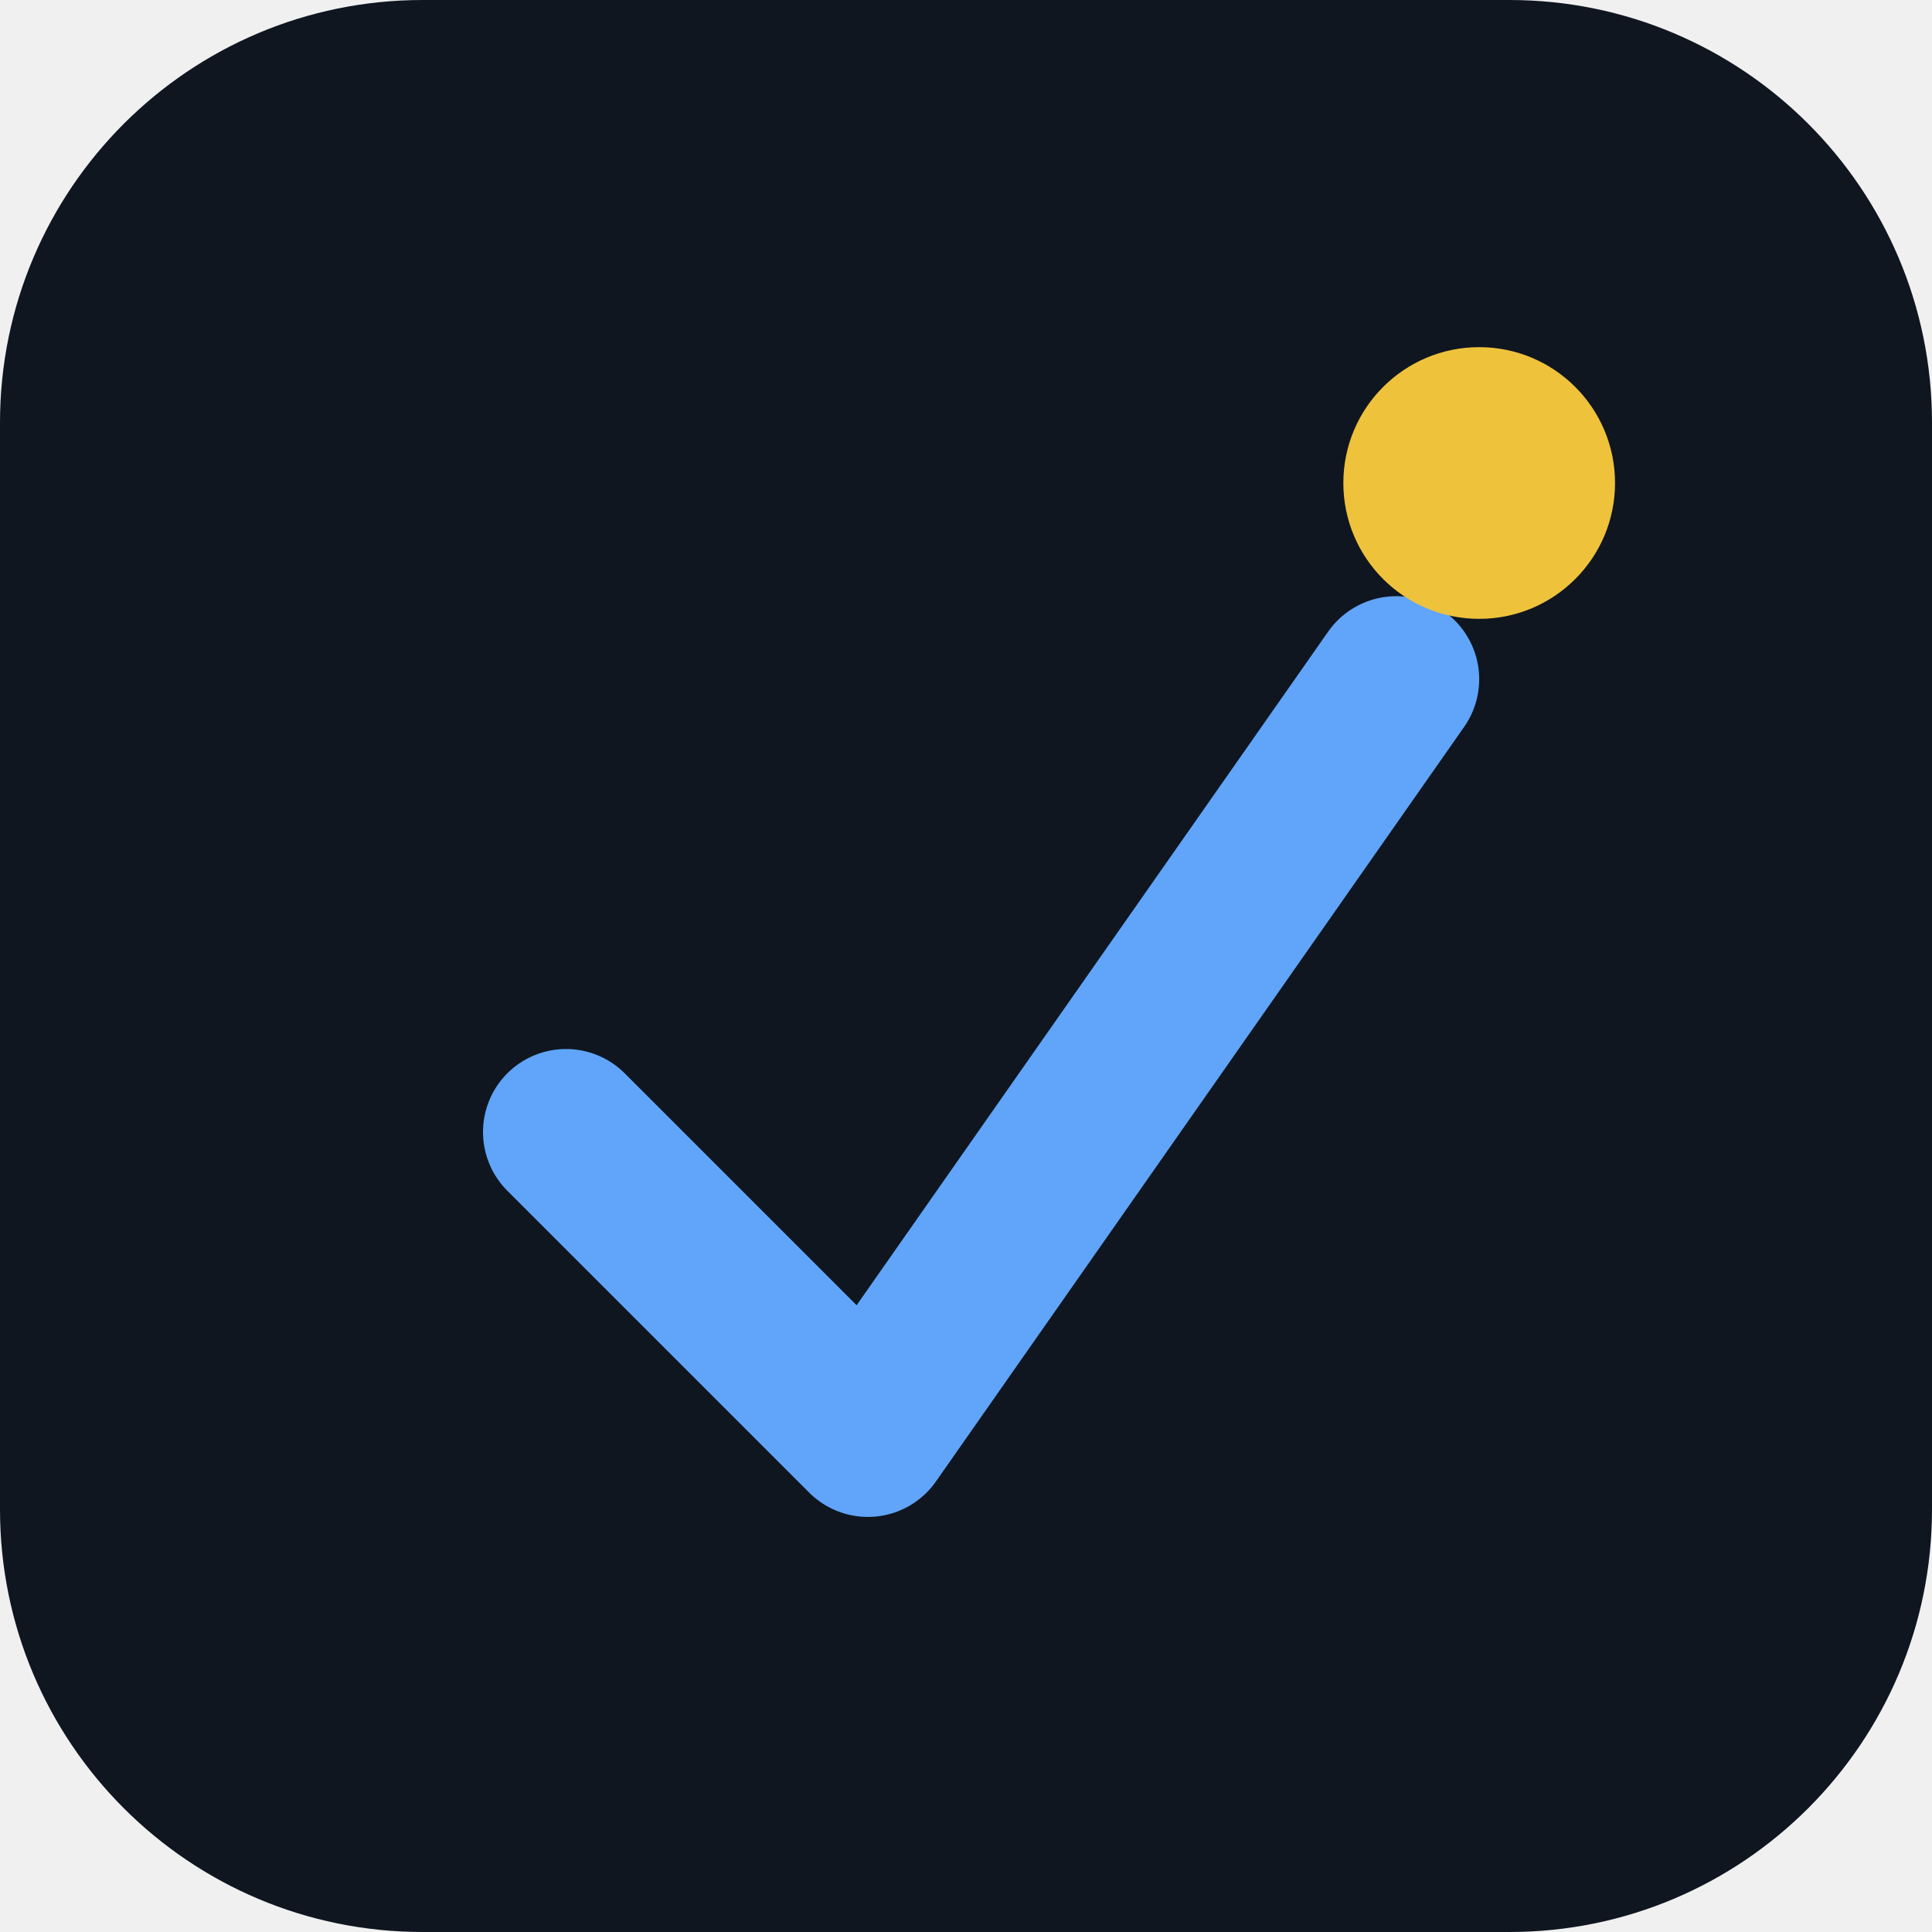
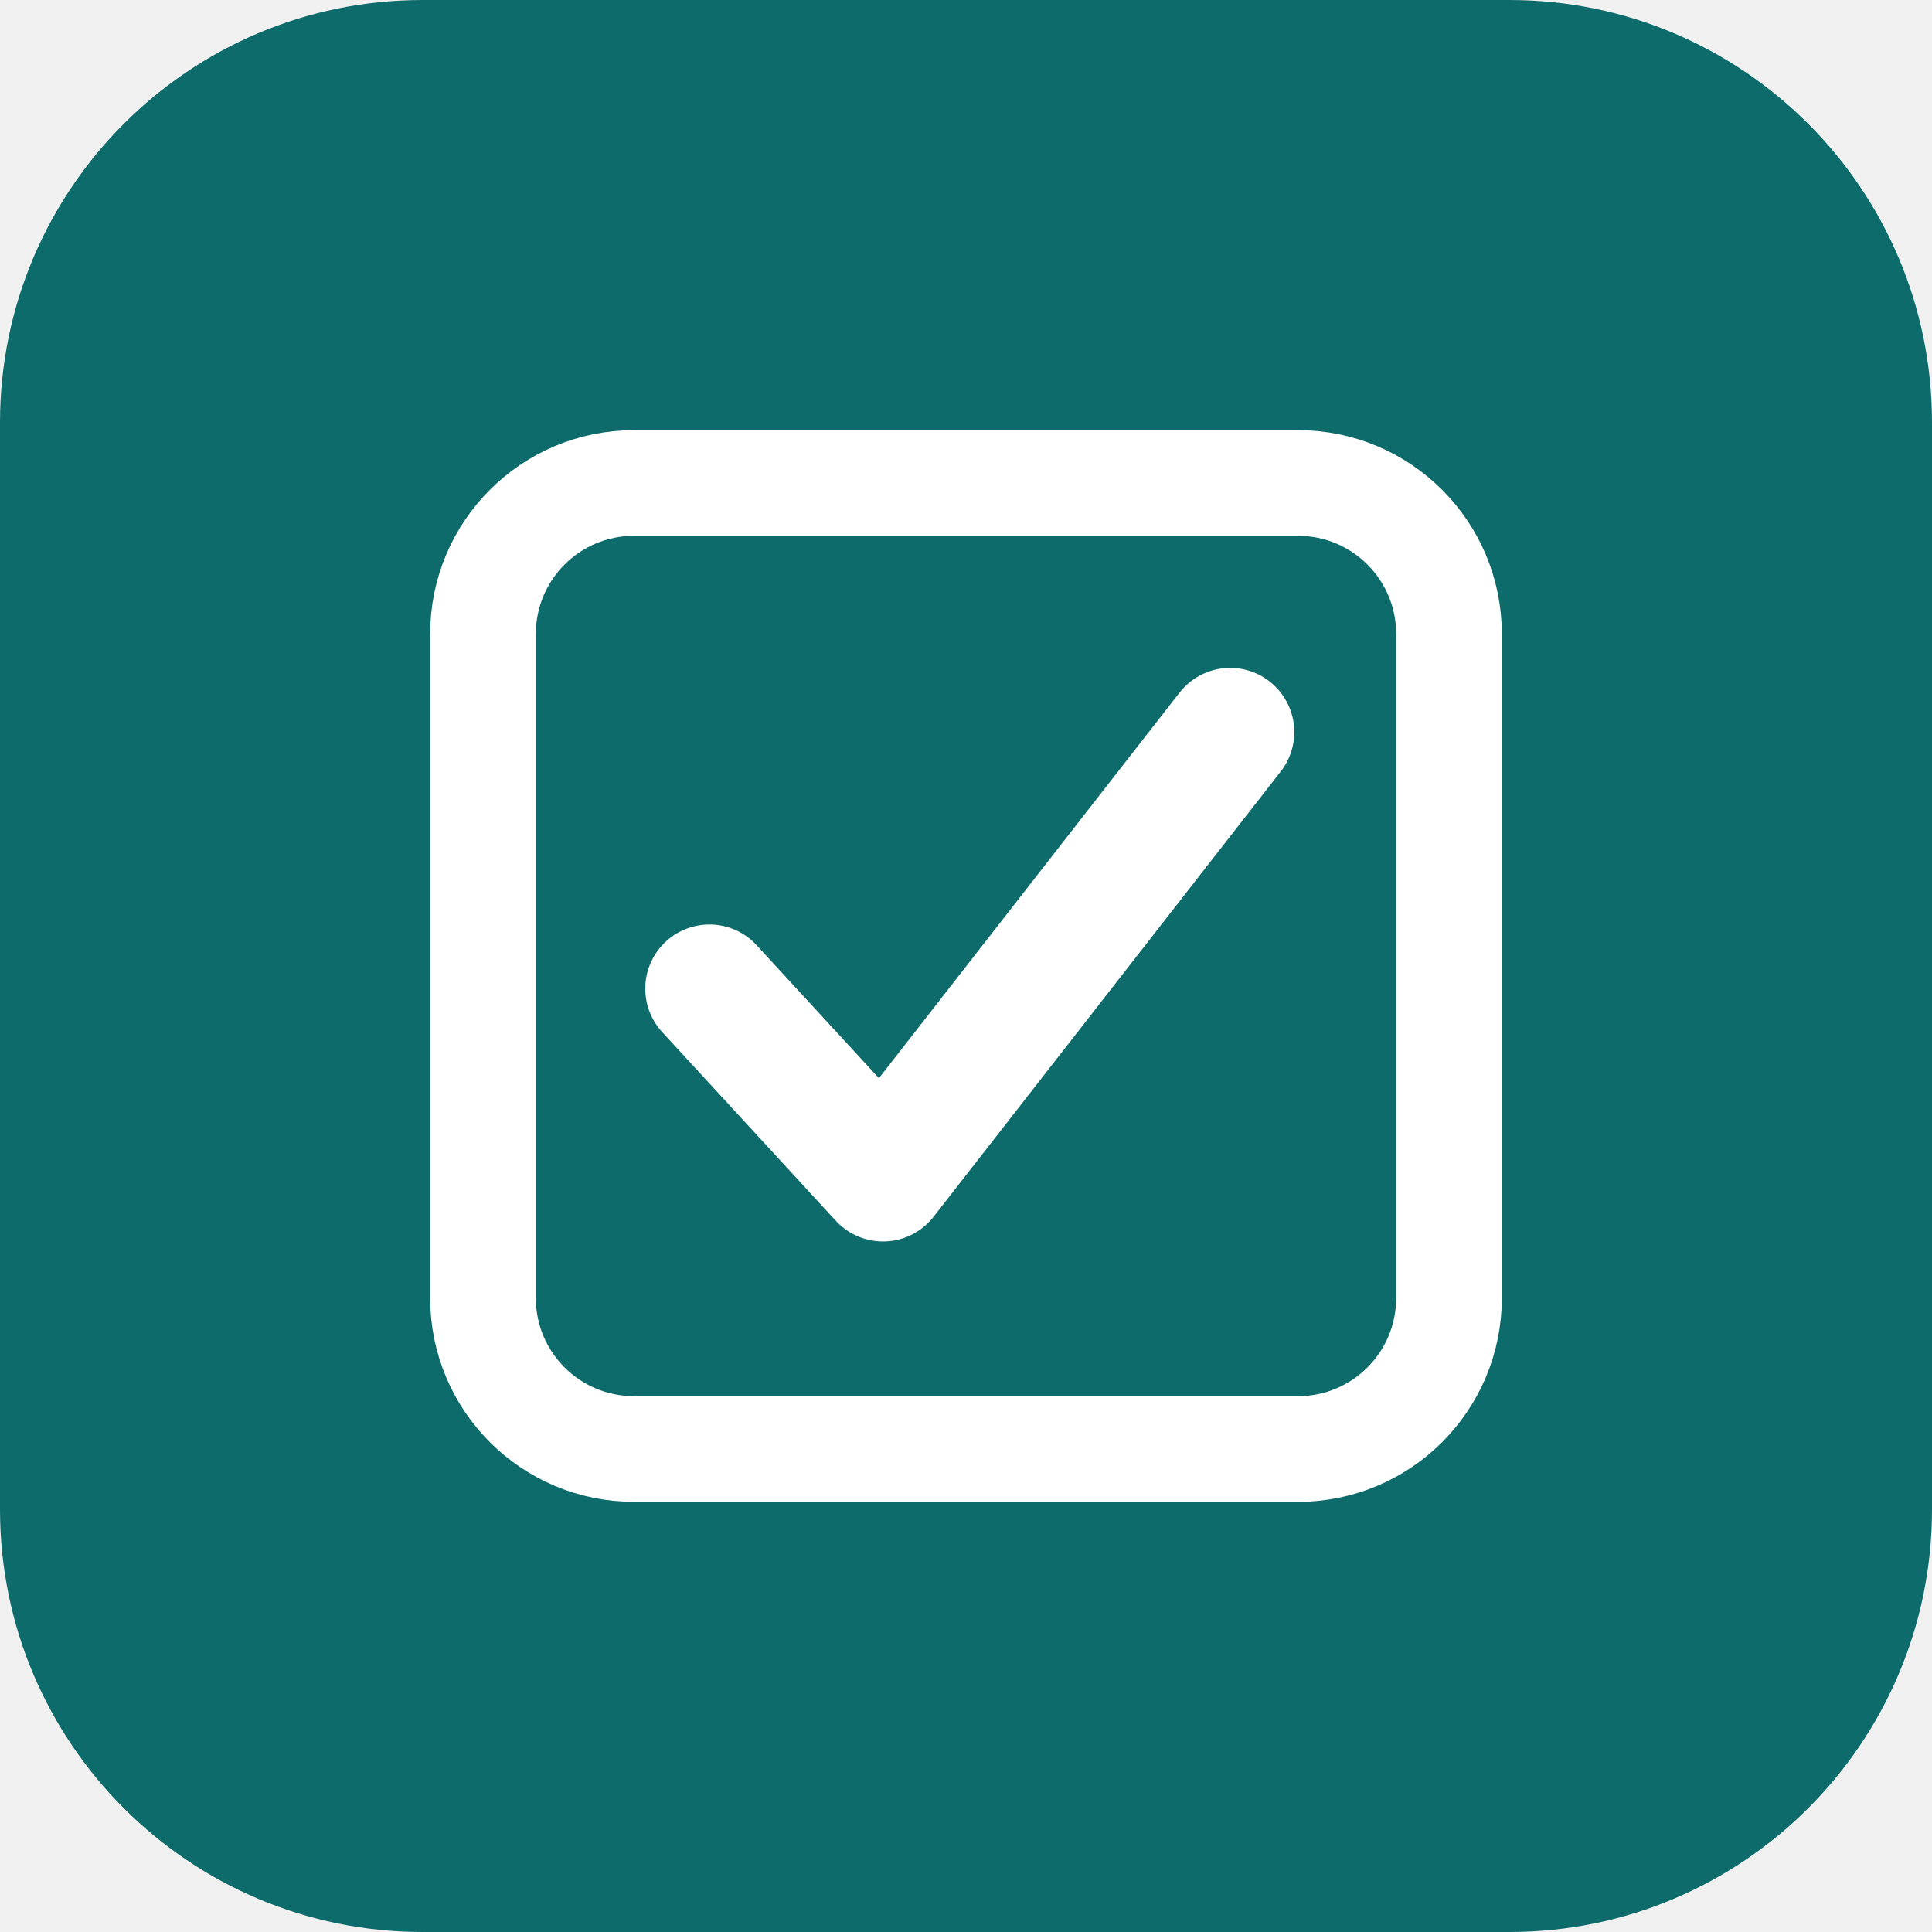
<svg xmlns="http://www.w3.org/2000/svg" viewBox="0 0 512 512">
-   <rect width="512" height="512" rx="112" fill="#0f1620" />
-   <path d="M150 300 L230 380 L370 180" fill="none" stroke="#60a5fa" stroke-width="44" stroke-linecap="round" stroke-linejoin="round" />
-   <circle cx="392" cy="128" r="36" fill="#efc23c" />
+   <rect width="512" height="512" rx="112" fill="#0E6B6B" />
+   <rect x="128" y="128" width="256" height="256" rx="40" fill="none" stroke="#FFFFFF" stroke-width="28" />
+   <path d="M188 262l46 50 92-118" fill="none" stroke="#FFFFFF" stroke-width="34" stroke-linecap="round" stroke-linejoin="round" />
</svg>
